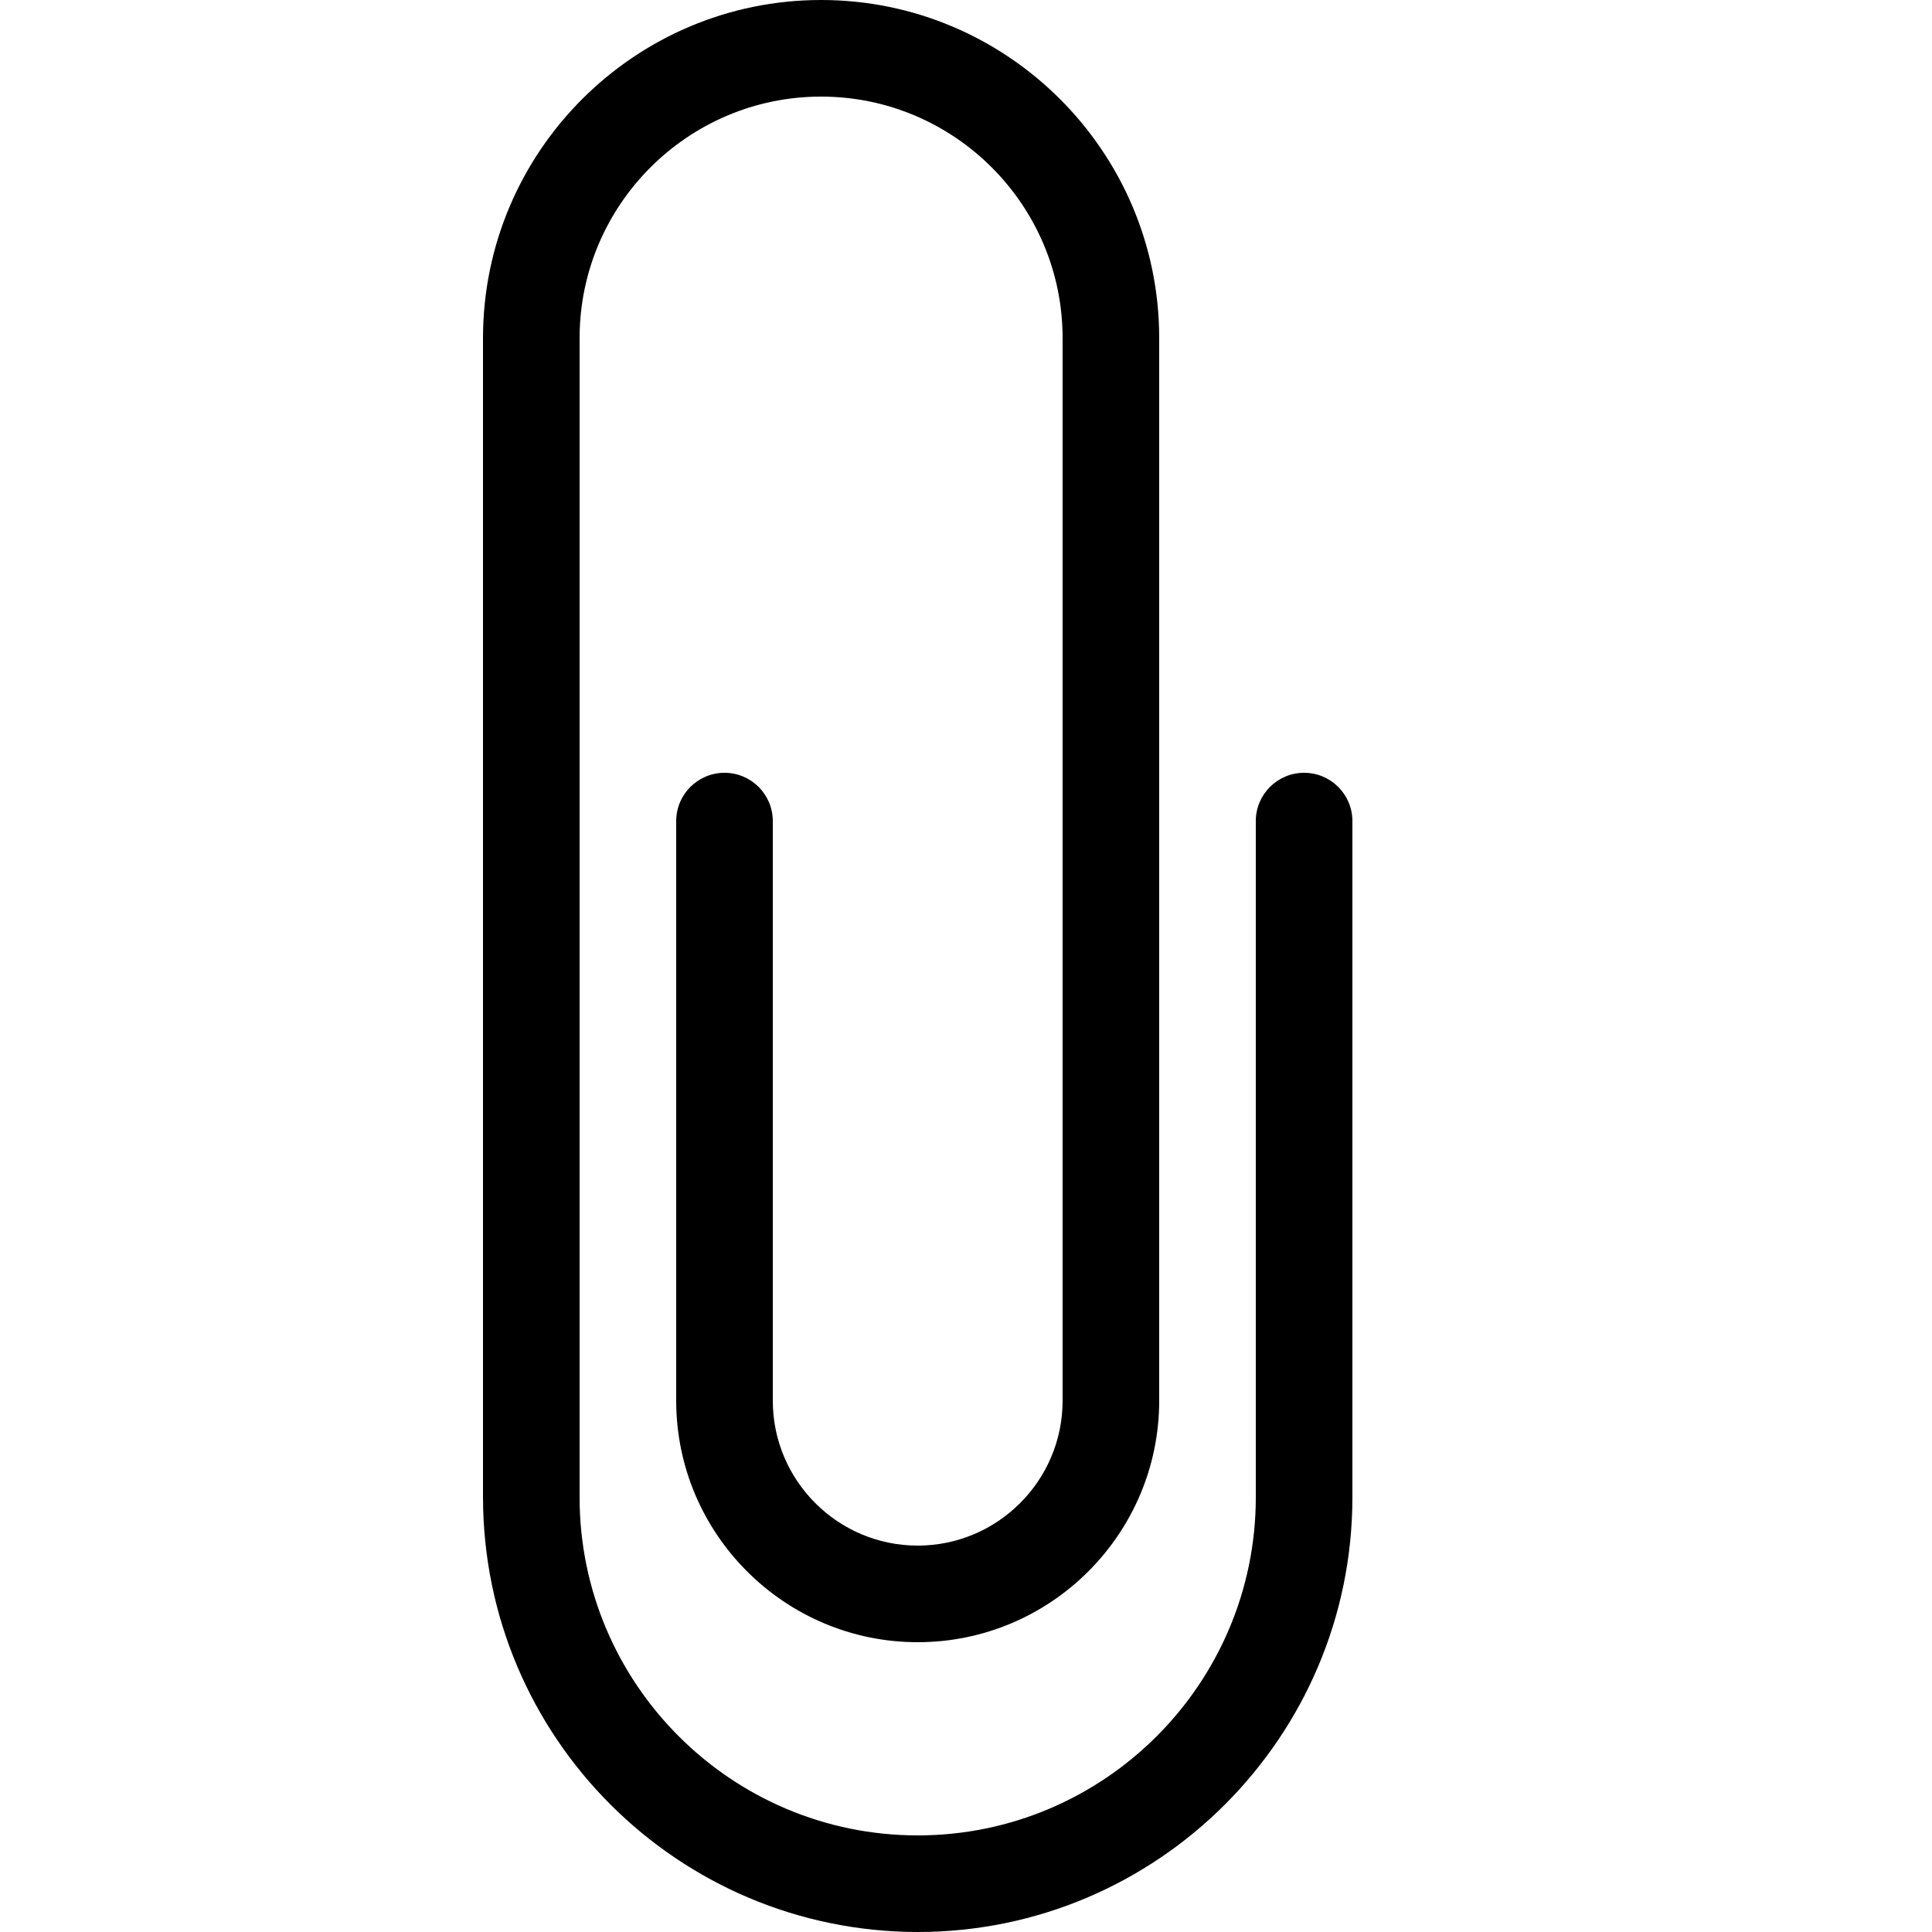
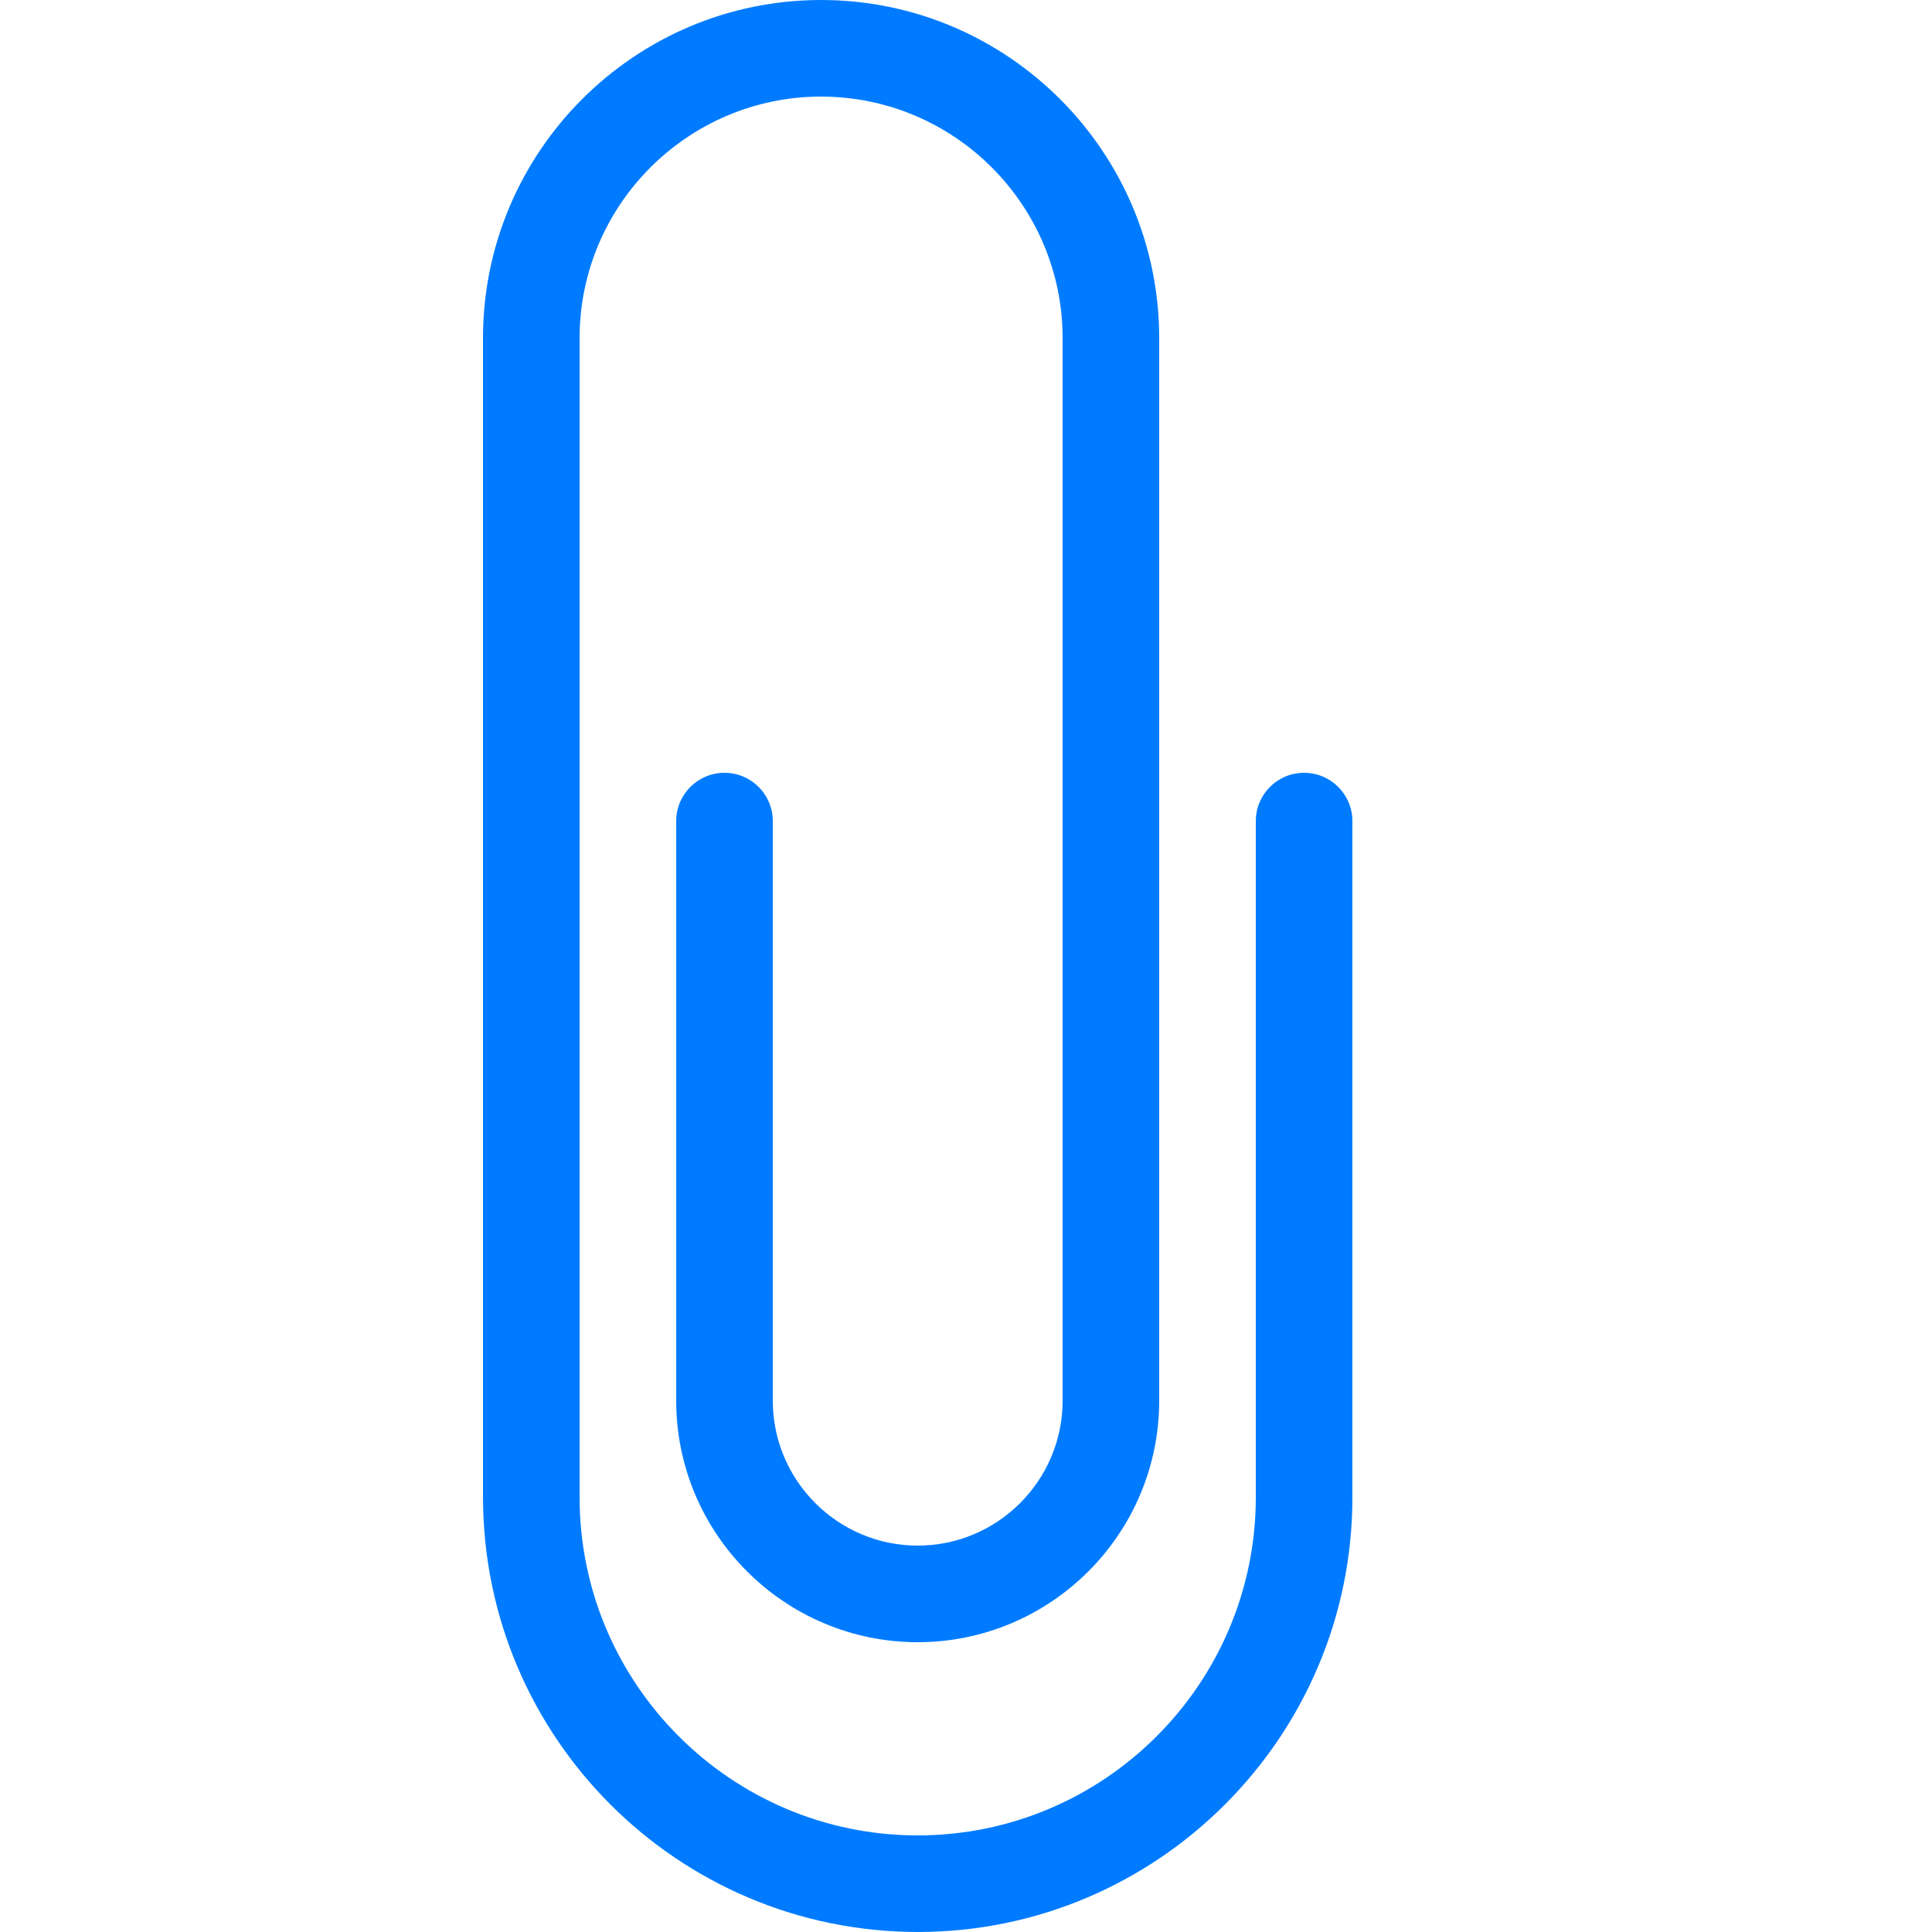
<svg xmlns="http://www.w3.org/2000/svg" class="svg-icon" style="width: 1em; height: 1em;vertical-align: middle;fill: currentColor;overflow: hidden;" viewBox="0 0 1024 1024" version="1.1">
-   <path d="M486.4 1024A230.656 230.656 0 0 1 256 793.6v-614.4C256 80.384 336.384 0 435.2 0S614.4 80.384 614.4 179.2v563.2c0 70.554-57.446 128-128 128S358.4 812.954 358.4 742.4v-307.2a25.6 25.6 0 0 1 51.2 0v307.2c0 42.342 34.458 76.8 76.8 76.8s76.8-34.458 76.8-76.8v-563.2C563.2 108.646 505.754 51.2 435.2 51.2S307.2 108.646 307.2 179.2v614.4C307.2 892.416 387.584 972.8 486.4 972.8s179.2-80.384 179.2-179.2v-358.4a25.6 25.6 0 0 1 51.2 0v358.4c0 127.027-103.373 230.4-230.4 230.4z" fill="" />
+   <path d="M486.4 1024A230.656 230.656 0 0 1 256 793.6v-614.4C256 80.384 336.384 0 435.2 0S614.4 80.384 614.4 179.2v563.2c0 70.554-57.446 128-128 128S358.4 812.954 358.4 742.4v-307.2a25.6 25.6 0 0 1 51.2 0v307.2c0 42.342 34.458 76.8 76.8 76.8s76.8-34.458 76.8-76.8v-563.2C563.2 108.646 505.754 51.2 435.2 51.2S307.2 108.646 307.2 179.2v614.4C307.2 892.416 387.584 972.8 486.4 972.8s179.2-80.384 179.2-179.2v-358.4a25.6 25.6 0 0 1 51.2 0v358.4c0 127.027-103.373 230.4-230.4 230.4z" fill="#007bff" />
</svg>
